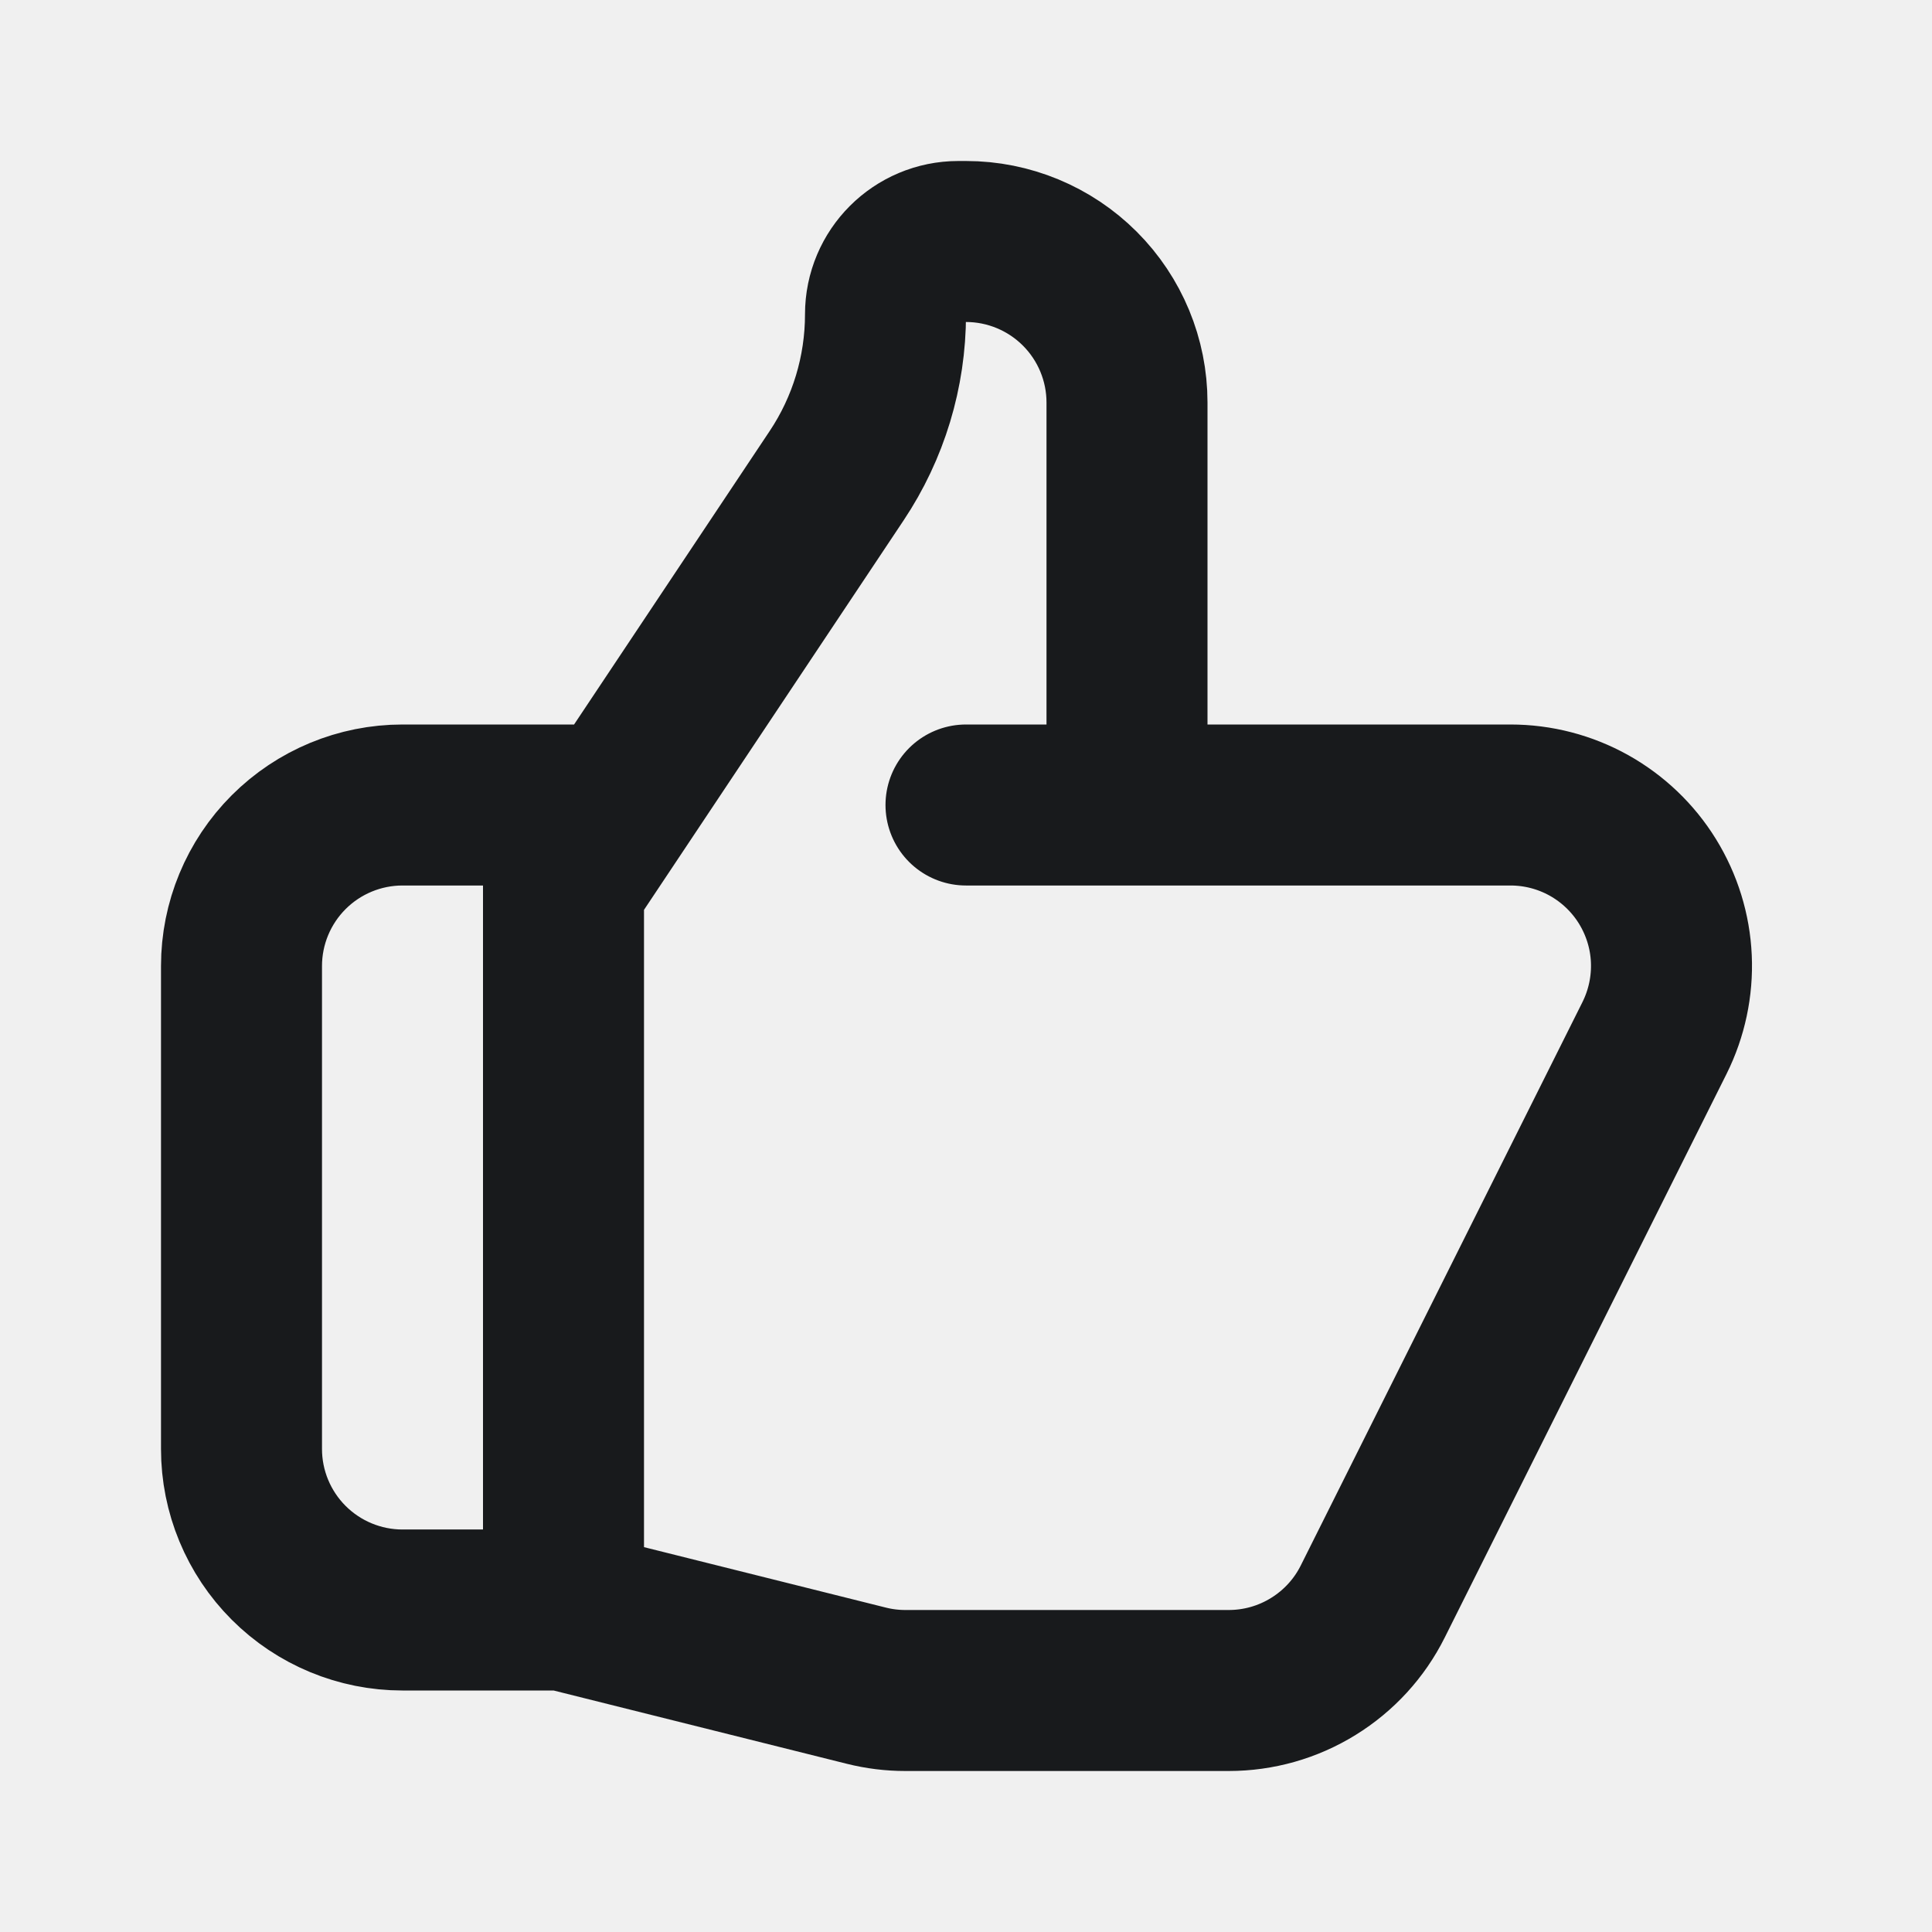
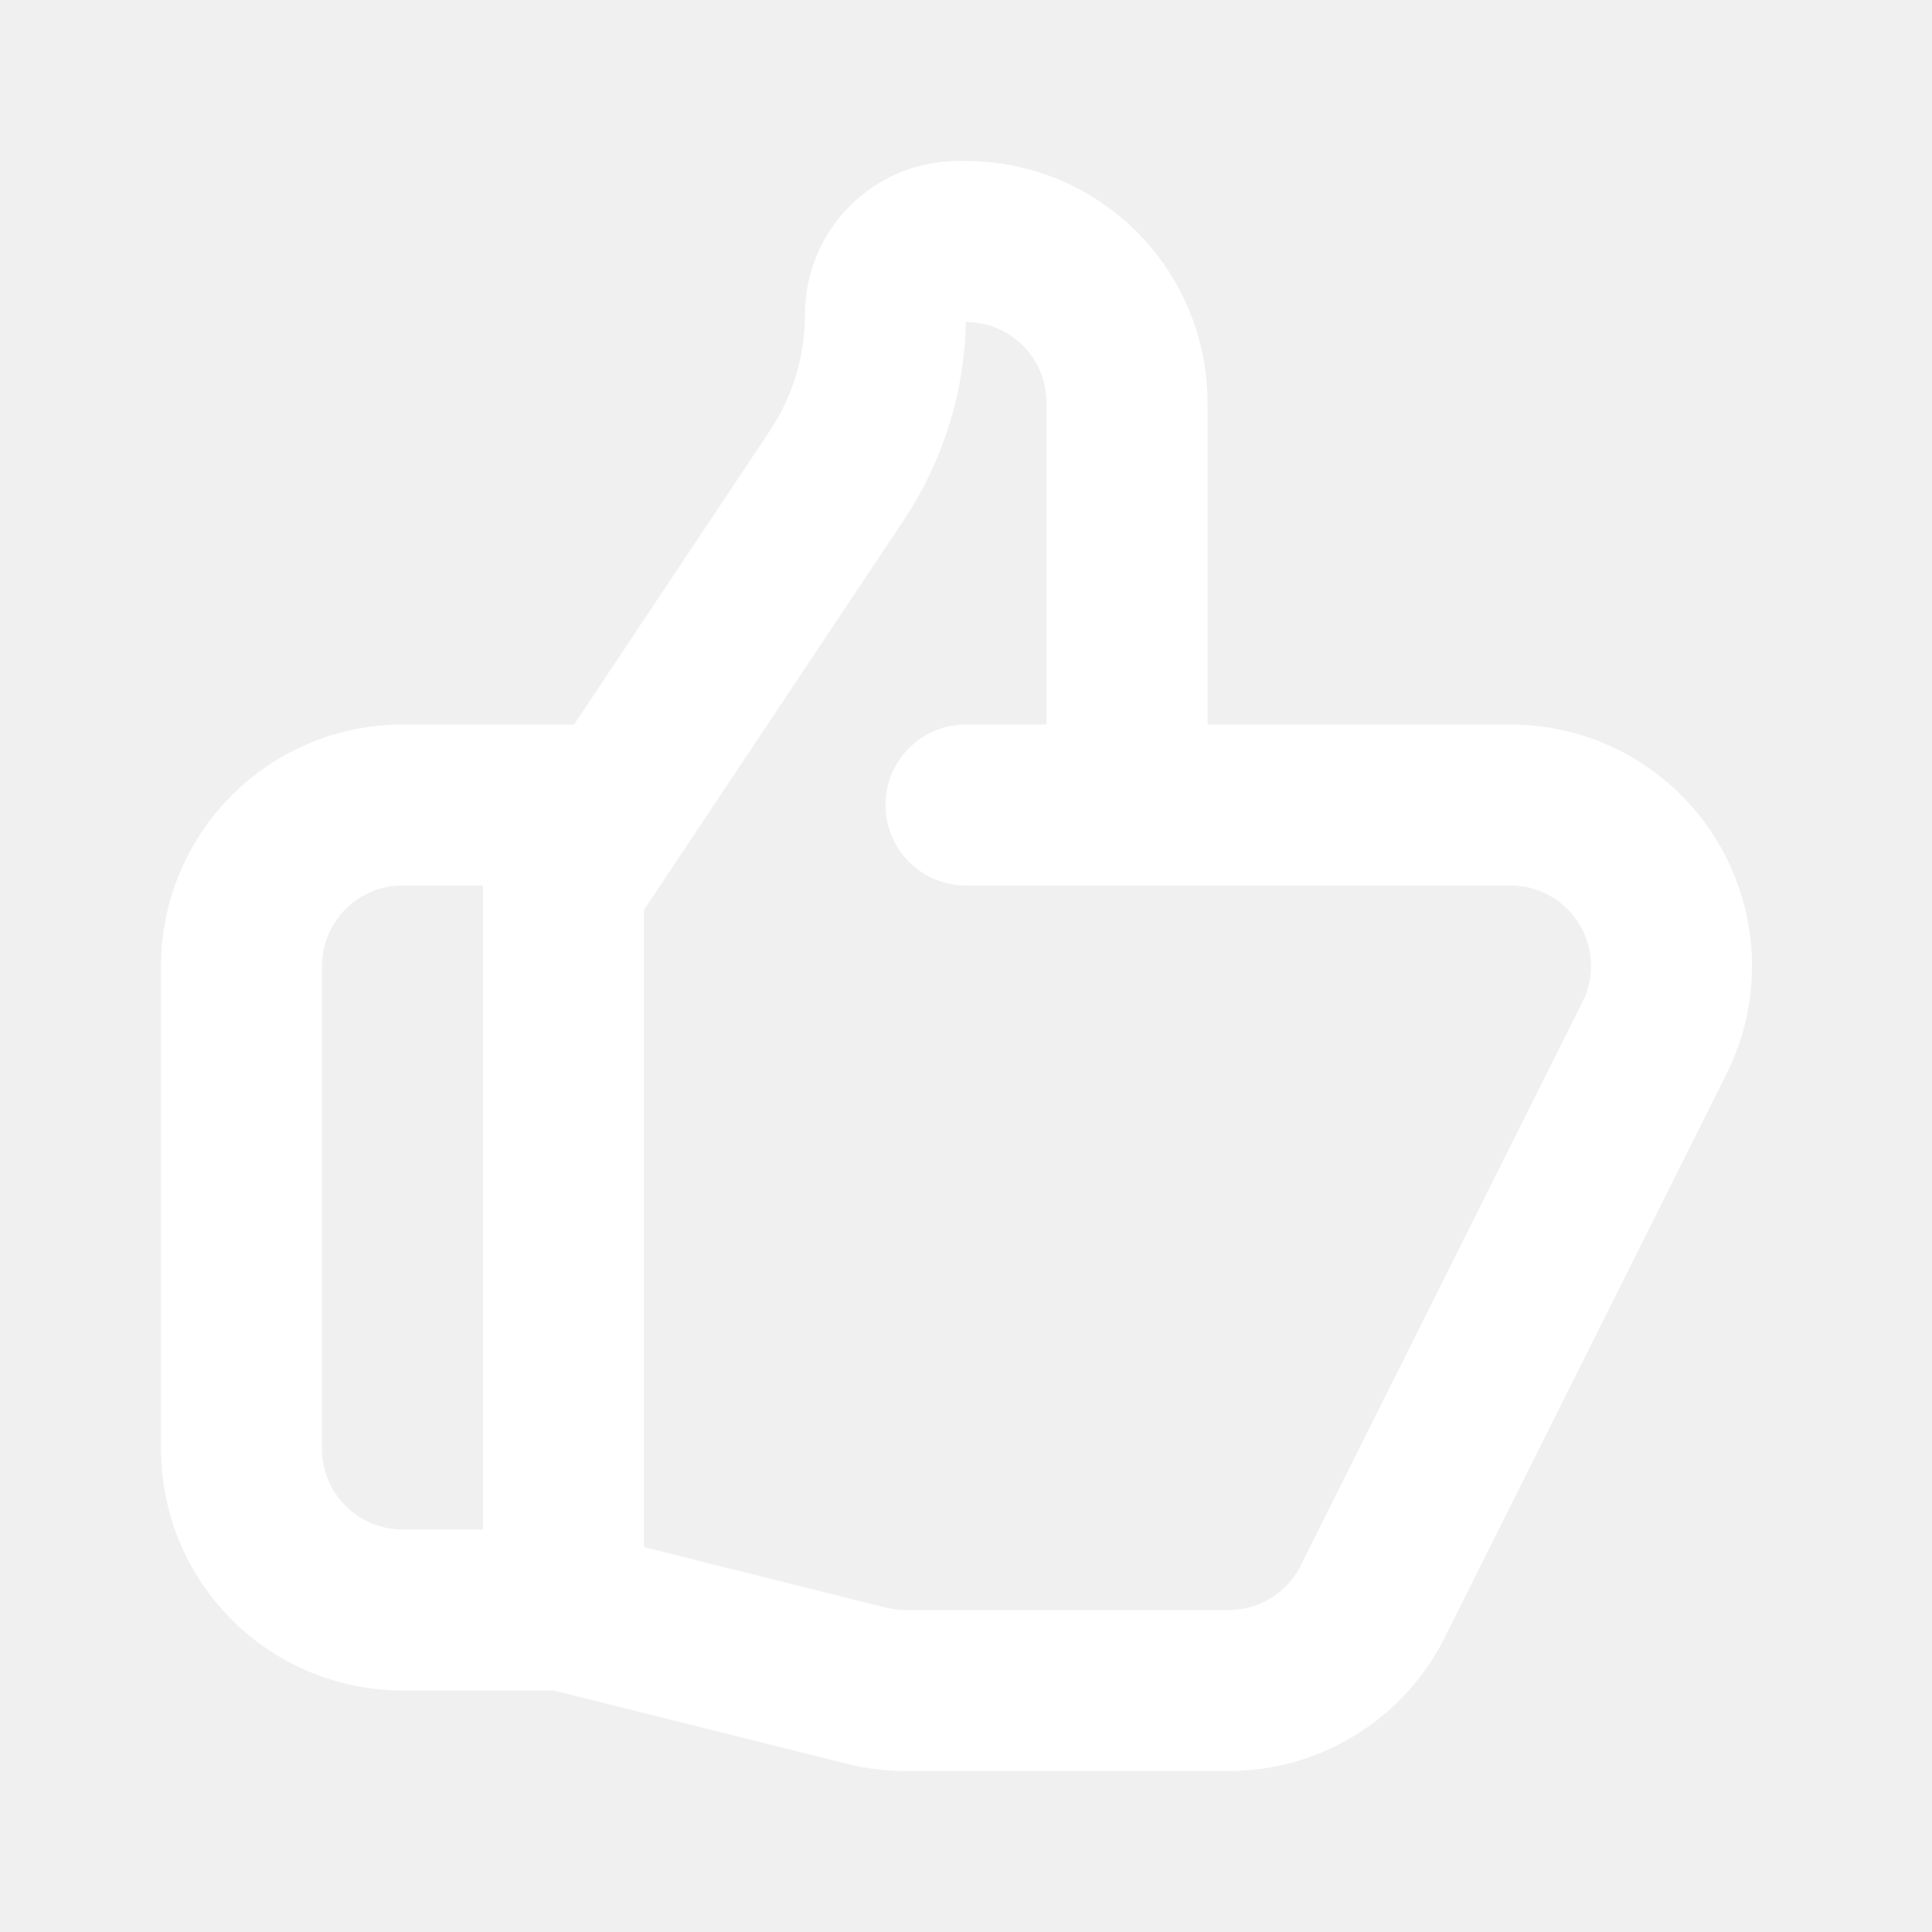
<svg xmlns="http://www.w3.org/2000/svg" width="24" height="24" viewBox="0 0 24 24" fill="none">
-   <path d="M14 10H18.764C19.105 10 19.44 10.087 19.738 10.253C20.035 10.419 20.286 10.658 20.465 10.948C20.644 11.238 20.747 11.569 20.762 11.91C20.777 12.25 20.705 12.589 20.553 12.894L17.053 19.894C16.887 20.227 16.631 20.506 16.315 20.701C15.999 20.897 15.635 21 15.263 21H11.246C11.083 21 10.92 20.98 10.761 20.94L7 20M14 10V5C14 4.47 13.789 3.961 13.414 3.586C13.039 3.211 12.53 3 12 3H11.905C11.405 3 11 3.405 11 3.905C11 4.619 10.789 5.317 10.392 5.911L7 11V20M14 10H12M7 20H5C4.47 20 3.961 19.789 3.586 19.414C3.211 19.039 3 18.53 3 18V12C3 11.47 3.211 10.961 3.586 10.586C3.961 10.211 4.47 10 5 10H7.5" stroke="#181A1C" stroke-width="2" stroke-linecap="round" stroke-linejoin="round" />
+   <path d="M14 10H18.764C19.105 10 19.44 10.087 19.738 10.253C20.035 10.419 20.286 10.658 20.465 10.948C20.644 11.238 20.747 11.569 20.762 11.91C20.777 12.25 20.705 12.589 20.553 12.894L17.053 19.894C16.887 20.227 16.631 20.506 16.315 20.701C15.999 20.897 15.635 21 15.263 21H11.246C11.083 21 10.92 20.98 10.761 20.94L7 20M14 10V5C14 4.47 13.789 3.961 13.414 3.586C13.039 3.211 12.53 3 12 3H11.905C11.405 3 11 3.405 11 3.905C11 4.619 10.789 5.317 10.392 5.911L7 11V20M14 10H12M7 20H5C4.47 20 3.961 19.789 3.586 19.414C3.211 19.039 3 18.53 3 18V12C3 11.47 3.211 10.961 3.586 10.586C3.961 10.211 4.47 10 5 10H7.5" stroke="white" stroke-width="2" stroke-linecap="round" stroke-linejoin="round" />
</svg>
